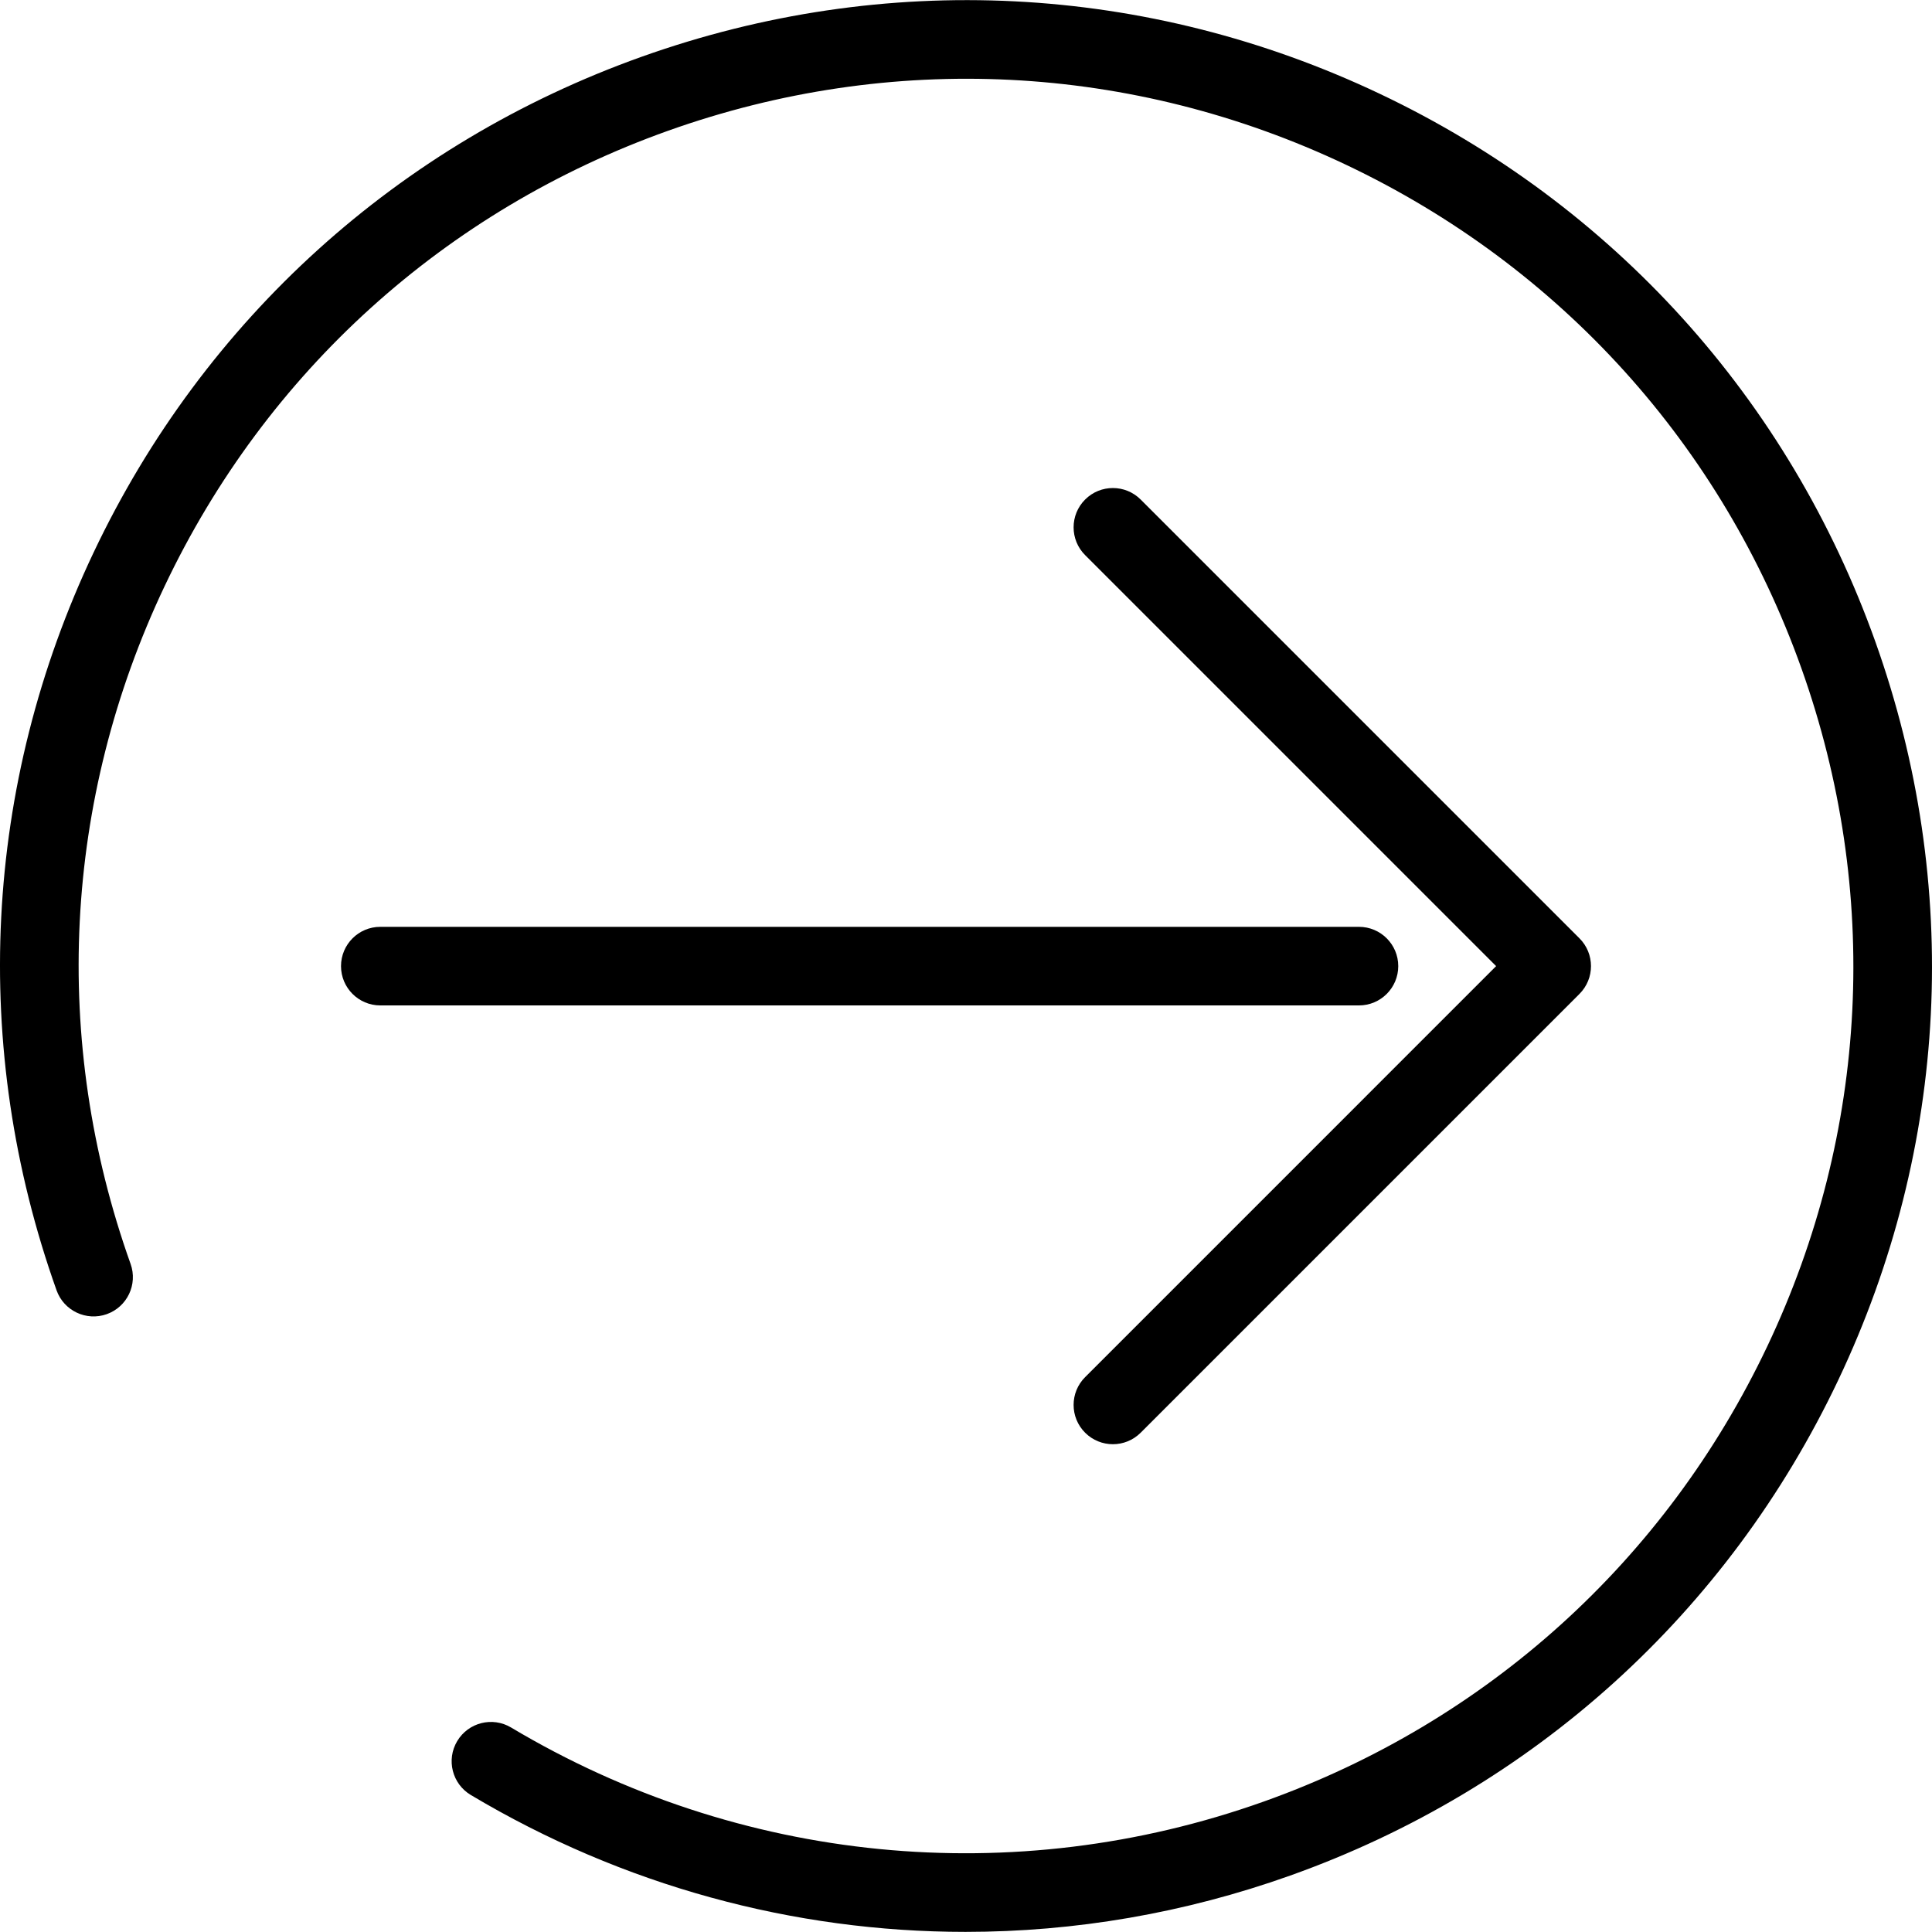
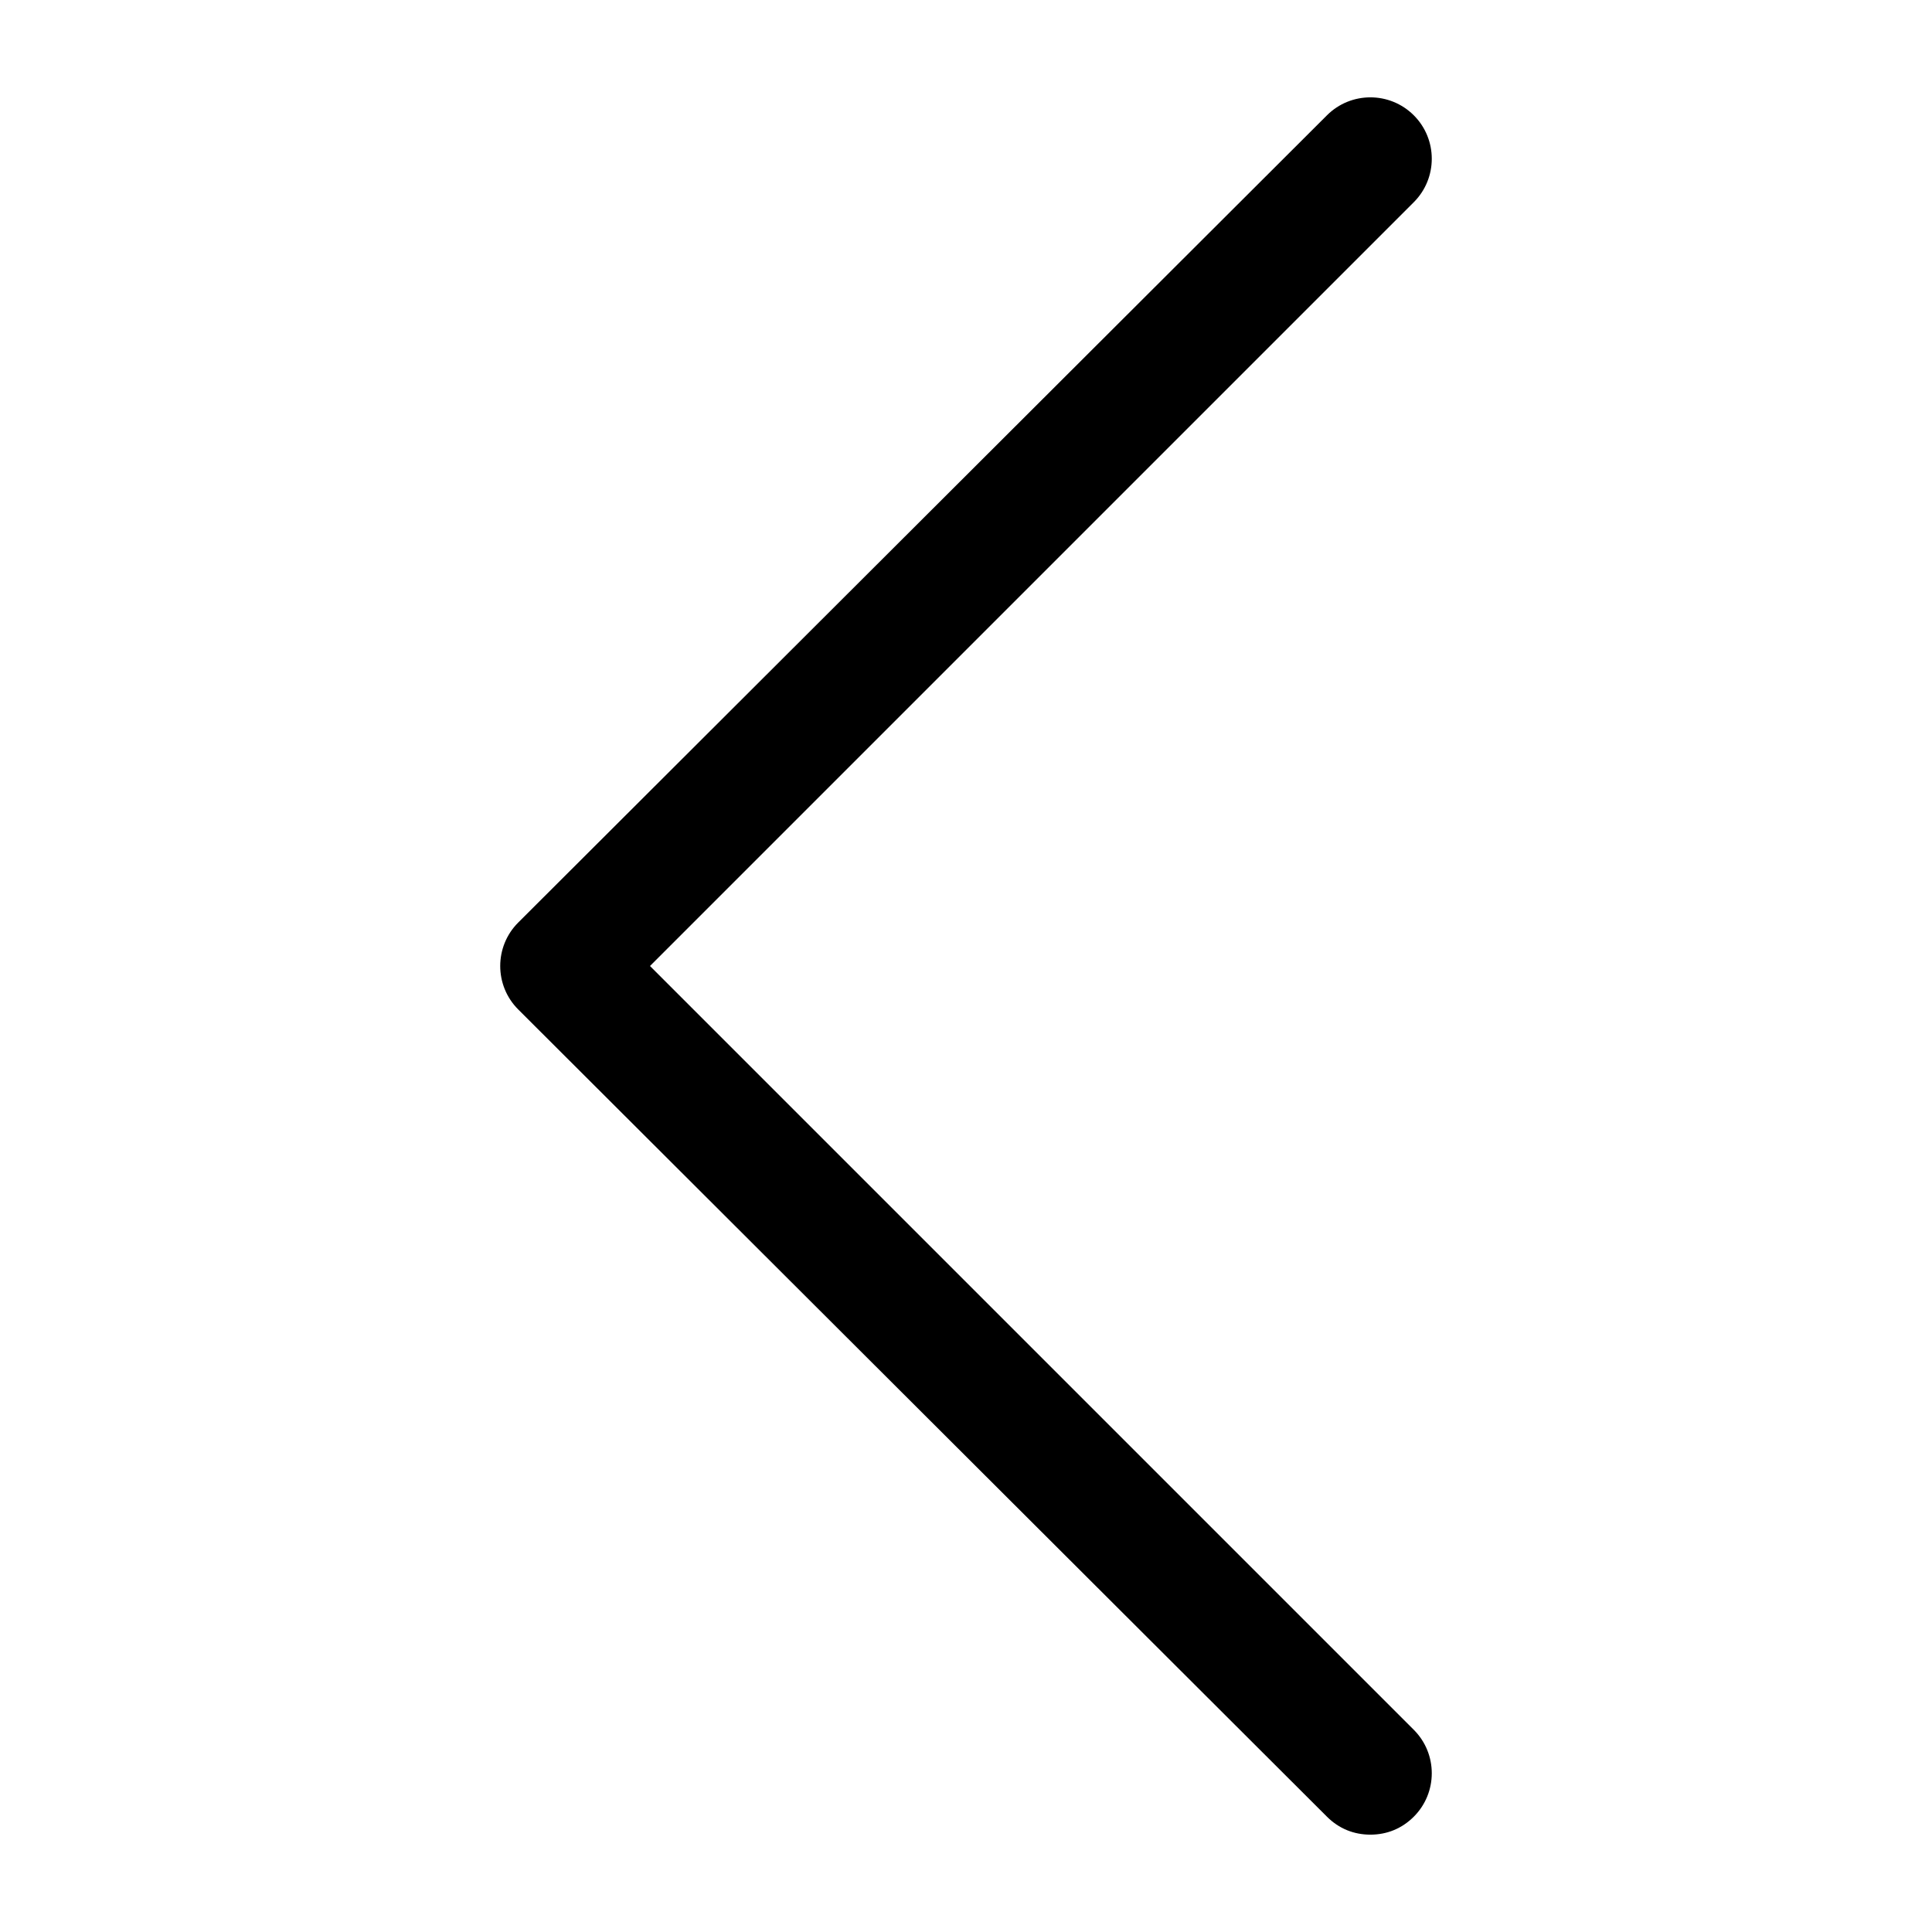
- <svg xmlns="http://www.w3.org/2000/svg" version="1.1" id="Capa_1" x="0px" y="0px" viewBox="0 0 294.997 294.997" style="enable-background:new 0 0 294.997 294.997;" xml:space="preserve">
+ <svg xmlns="http://www.w3.org/2000/svg" version="1.1" viewBox="0 0 129 129" enable-background="new 0 0 129 129">
  <g>
-     <path d="M286.36,98.016c-13.223-37.091-40.098-66.813-75.675-83.691C175.109-2.554,135.088-4.567,97.997,8.656   C60.906,21.879,31.183,48.754,14.305,84.331C-2.572,119.908-4.585,159.928,8.637,197.02c1.113,3.122,4.547,4.748,7.667,3.637   c3.122-1.113,4.75-4.545,3.637-7.667C7.794,158.918,9.643,122.155,25.147,89.474s42.807-57.369,76.879-69.515   c34.072-12.146,70.836-10.296,103.516,5.207c32.682,15.504,57.369,42.807,69.516,76.879c12.146,34.072,10.297,70.835-5.207,103.516   s-42.807,57.369-76.879,69.515c-38.189,13.613-80.082,9.493-114.935-11.304c-2.848-1.699-6.529-0.768-8.227,2.078   c-1.698,2.846-0.768,6.529,2.078,8.227c23.207,13.848,49.276,20.903,75.541,20.902c16.674,0,33.43-2.845,49.572-8.599   c37.092-13.223,66.813-40.098,83.691-75.675C297.57,175.127,299.583,135.107,286.36,98.016z" />
-     <path d="M213.499,147.518c0-3.313-2.687-6-6-6H58.069c-3.314,0-6,2.687-6,6s2.686,6,6,6h149.43   C210.812,153.518,213.499,150.831,213.499,147.518z" />
-     <path d="M165.686,210.275c-2.344,2.343-2.344,6.142,0,8.485c1.171,1.171,2.707,1.757,4.242,1.757s3.071-0.586,4.242-1.757l67-67   c2.344-2.343,2.344-6.142,0-8.485l-67-67c-2.342-2.343-6.143-2.343-8.484,0c-2.344,2.343-2.344,6.142,0,8.485l62.757,62.757   L165.686,210.275z" />
+     <path d="m88.6,121.3c0.8,0.8 1.8,1.2 2.9,1.2s2.1-0.4 2.9-1.2c1.6-1.6 1.6-4.2 0-5.8l-51-51 51-51c1.6-1.6 1.6-4.2 0-5.8s-4.2-1.6-5.8,0l-54,53.9c-1.6,1.6-1.6,4.2 0,5.8l54,53.9z" />
  </g>
-   <g>
- </g>
-   <g>
- </g>
-   <g>
- </g>
-   <g>
- </g>
-   <g>
- </g>
-   <g>
- </g>
-   <g>
- </g>
-   <g>
- </g>
-   <g>
- </g>
-   <g>
- </g>
-   <g>
- </g>
-   <g>
- </g>
-   <g>
- </g>
-   <g>
- </g>
-   <g>
- </g>
</svg>
